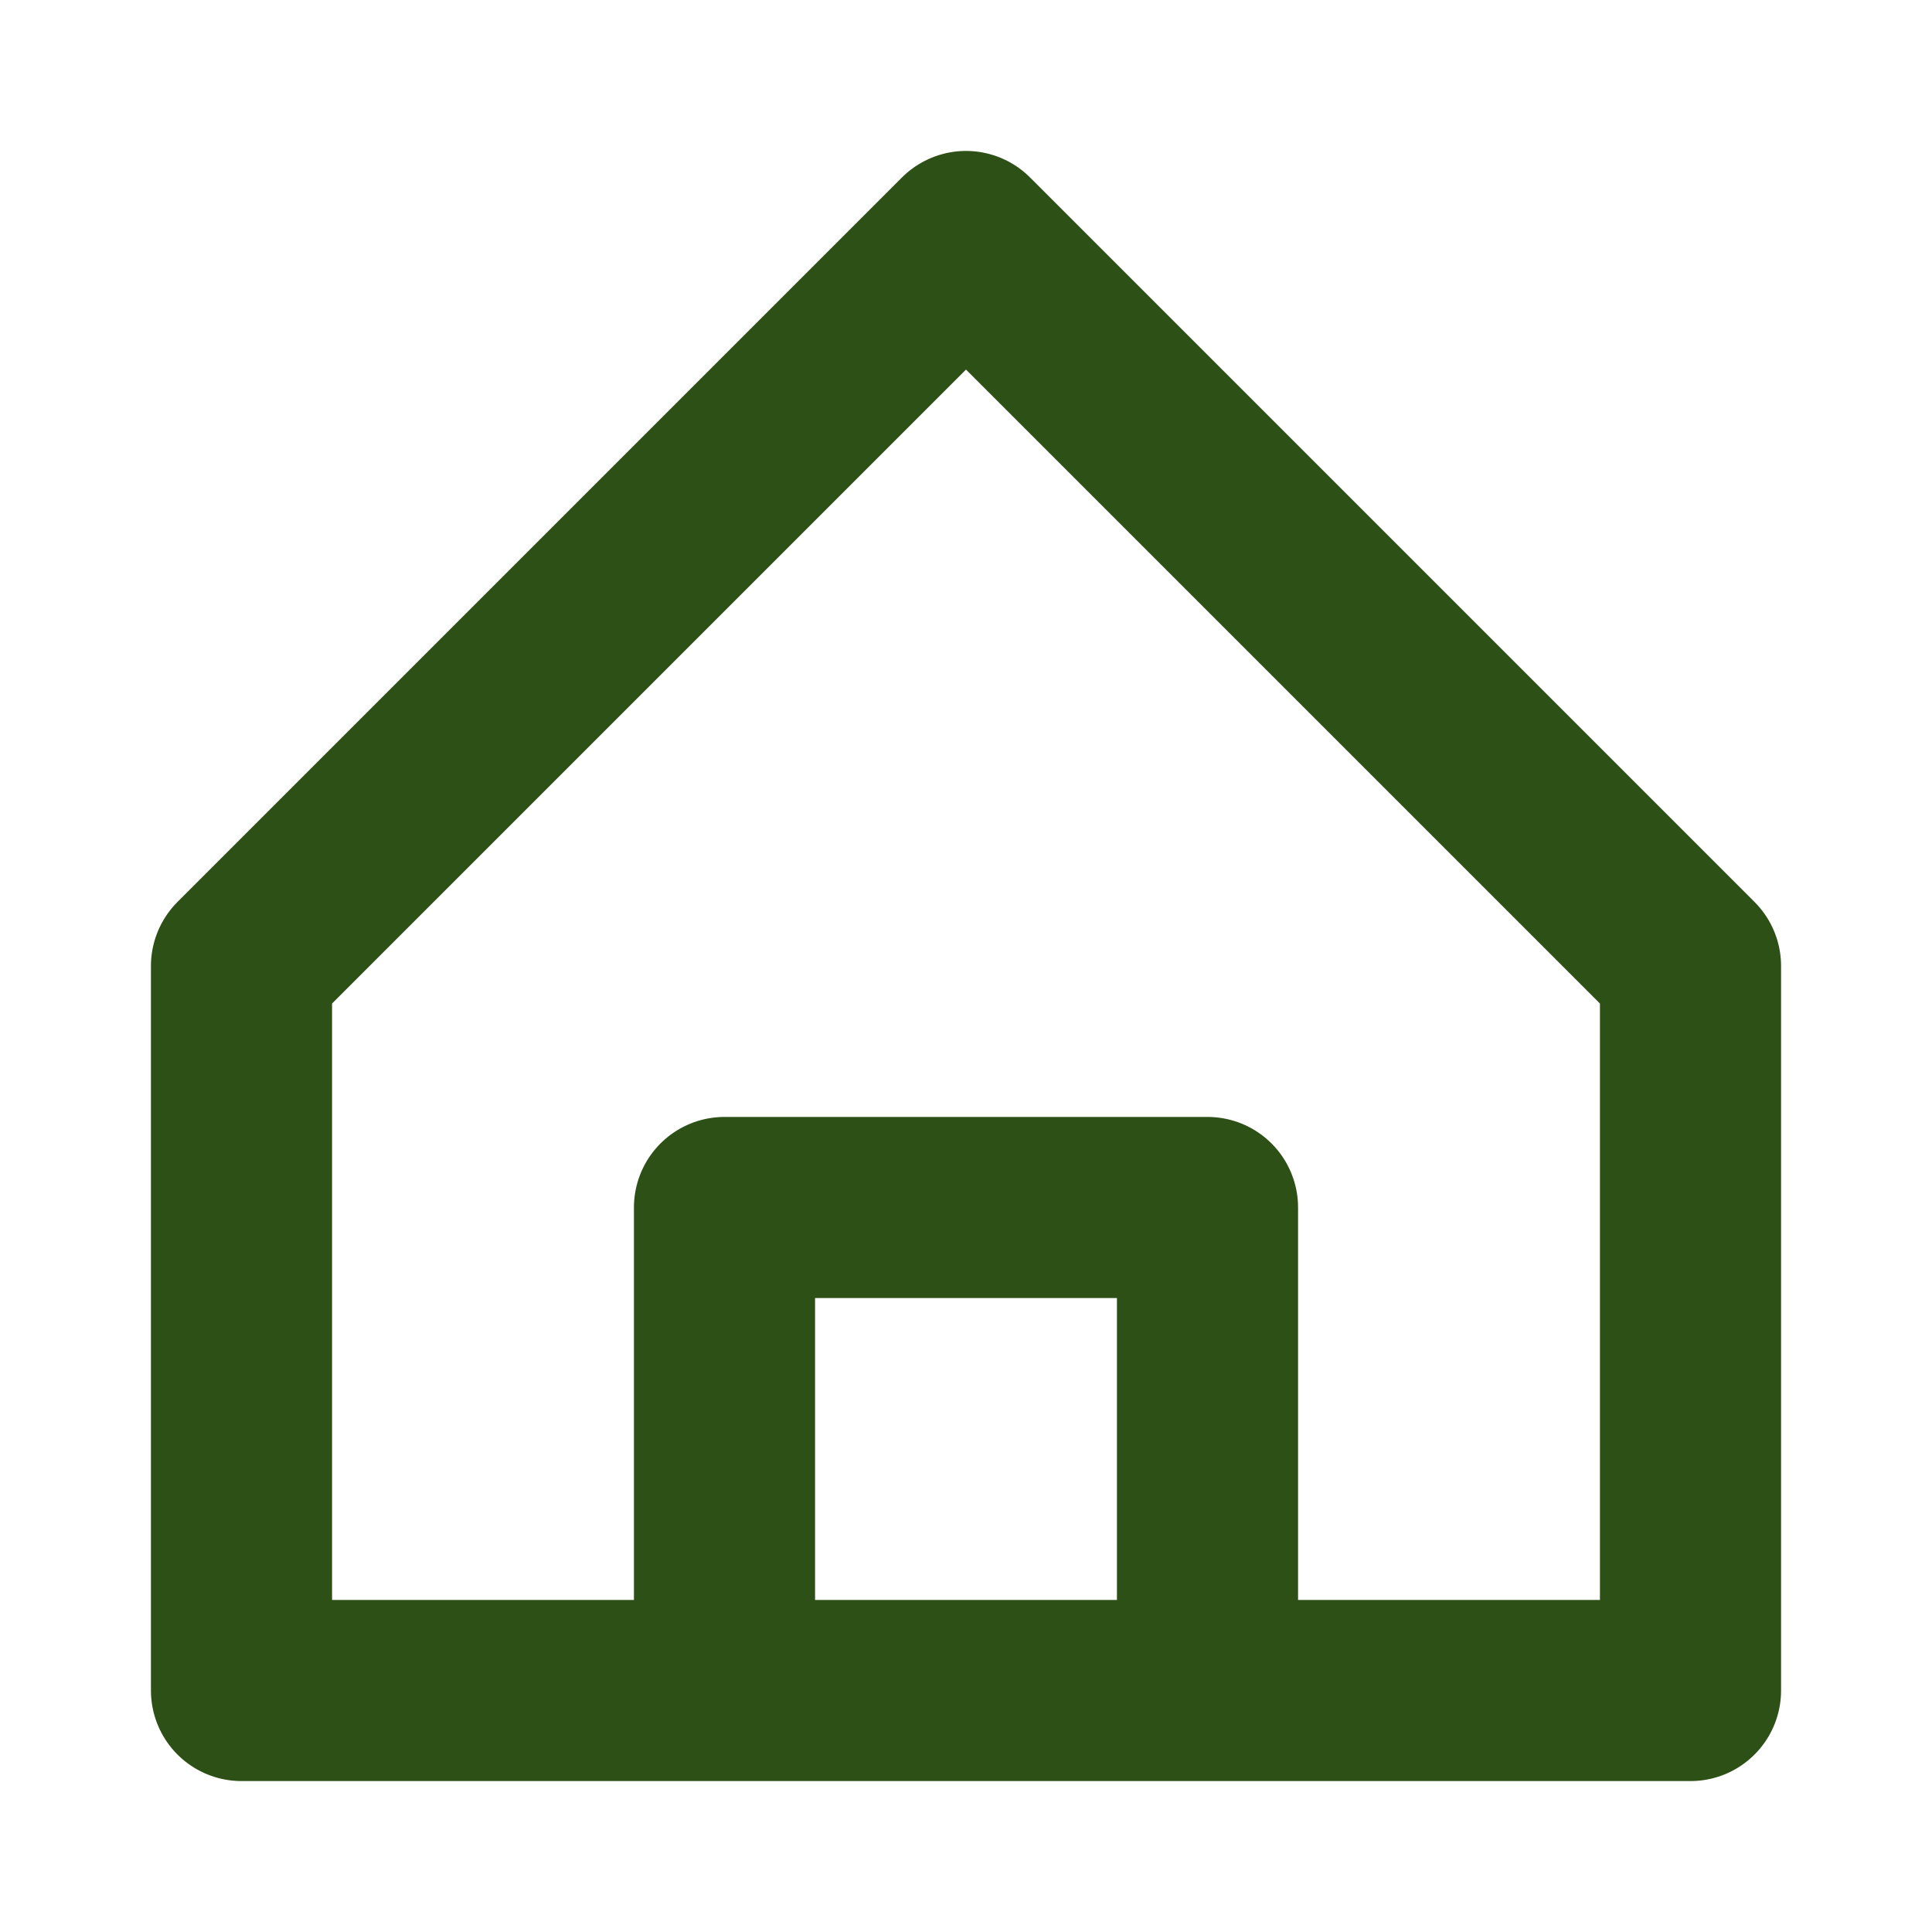
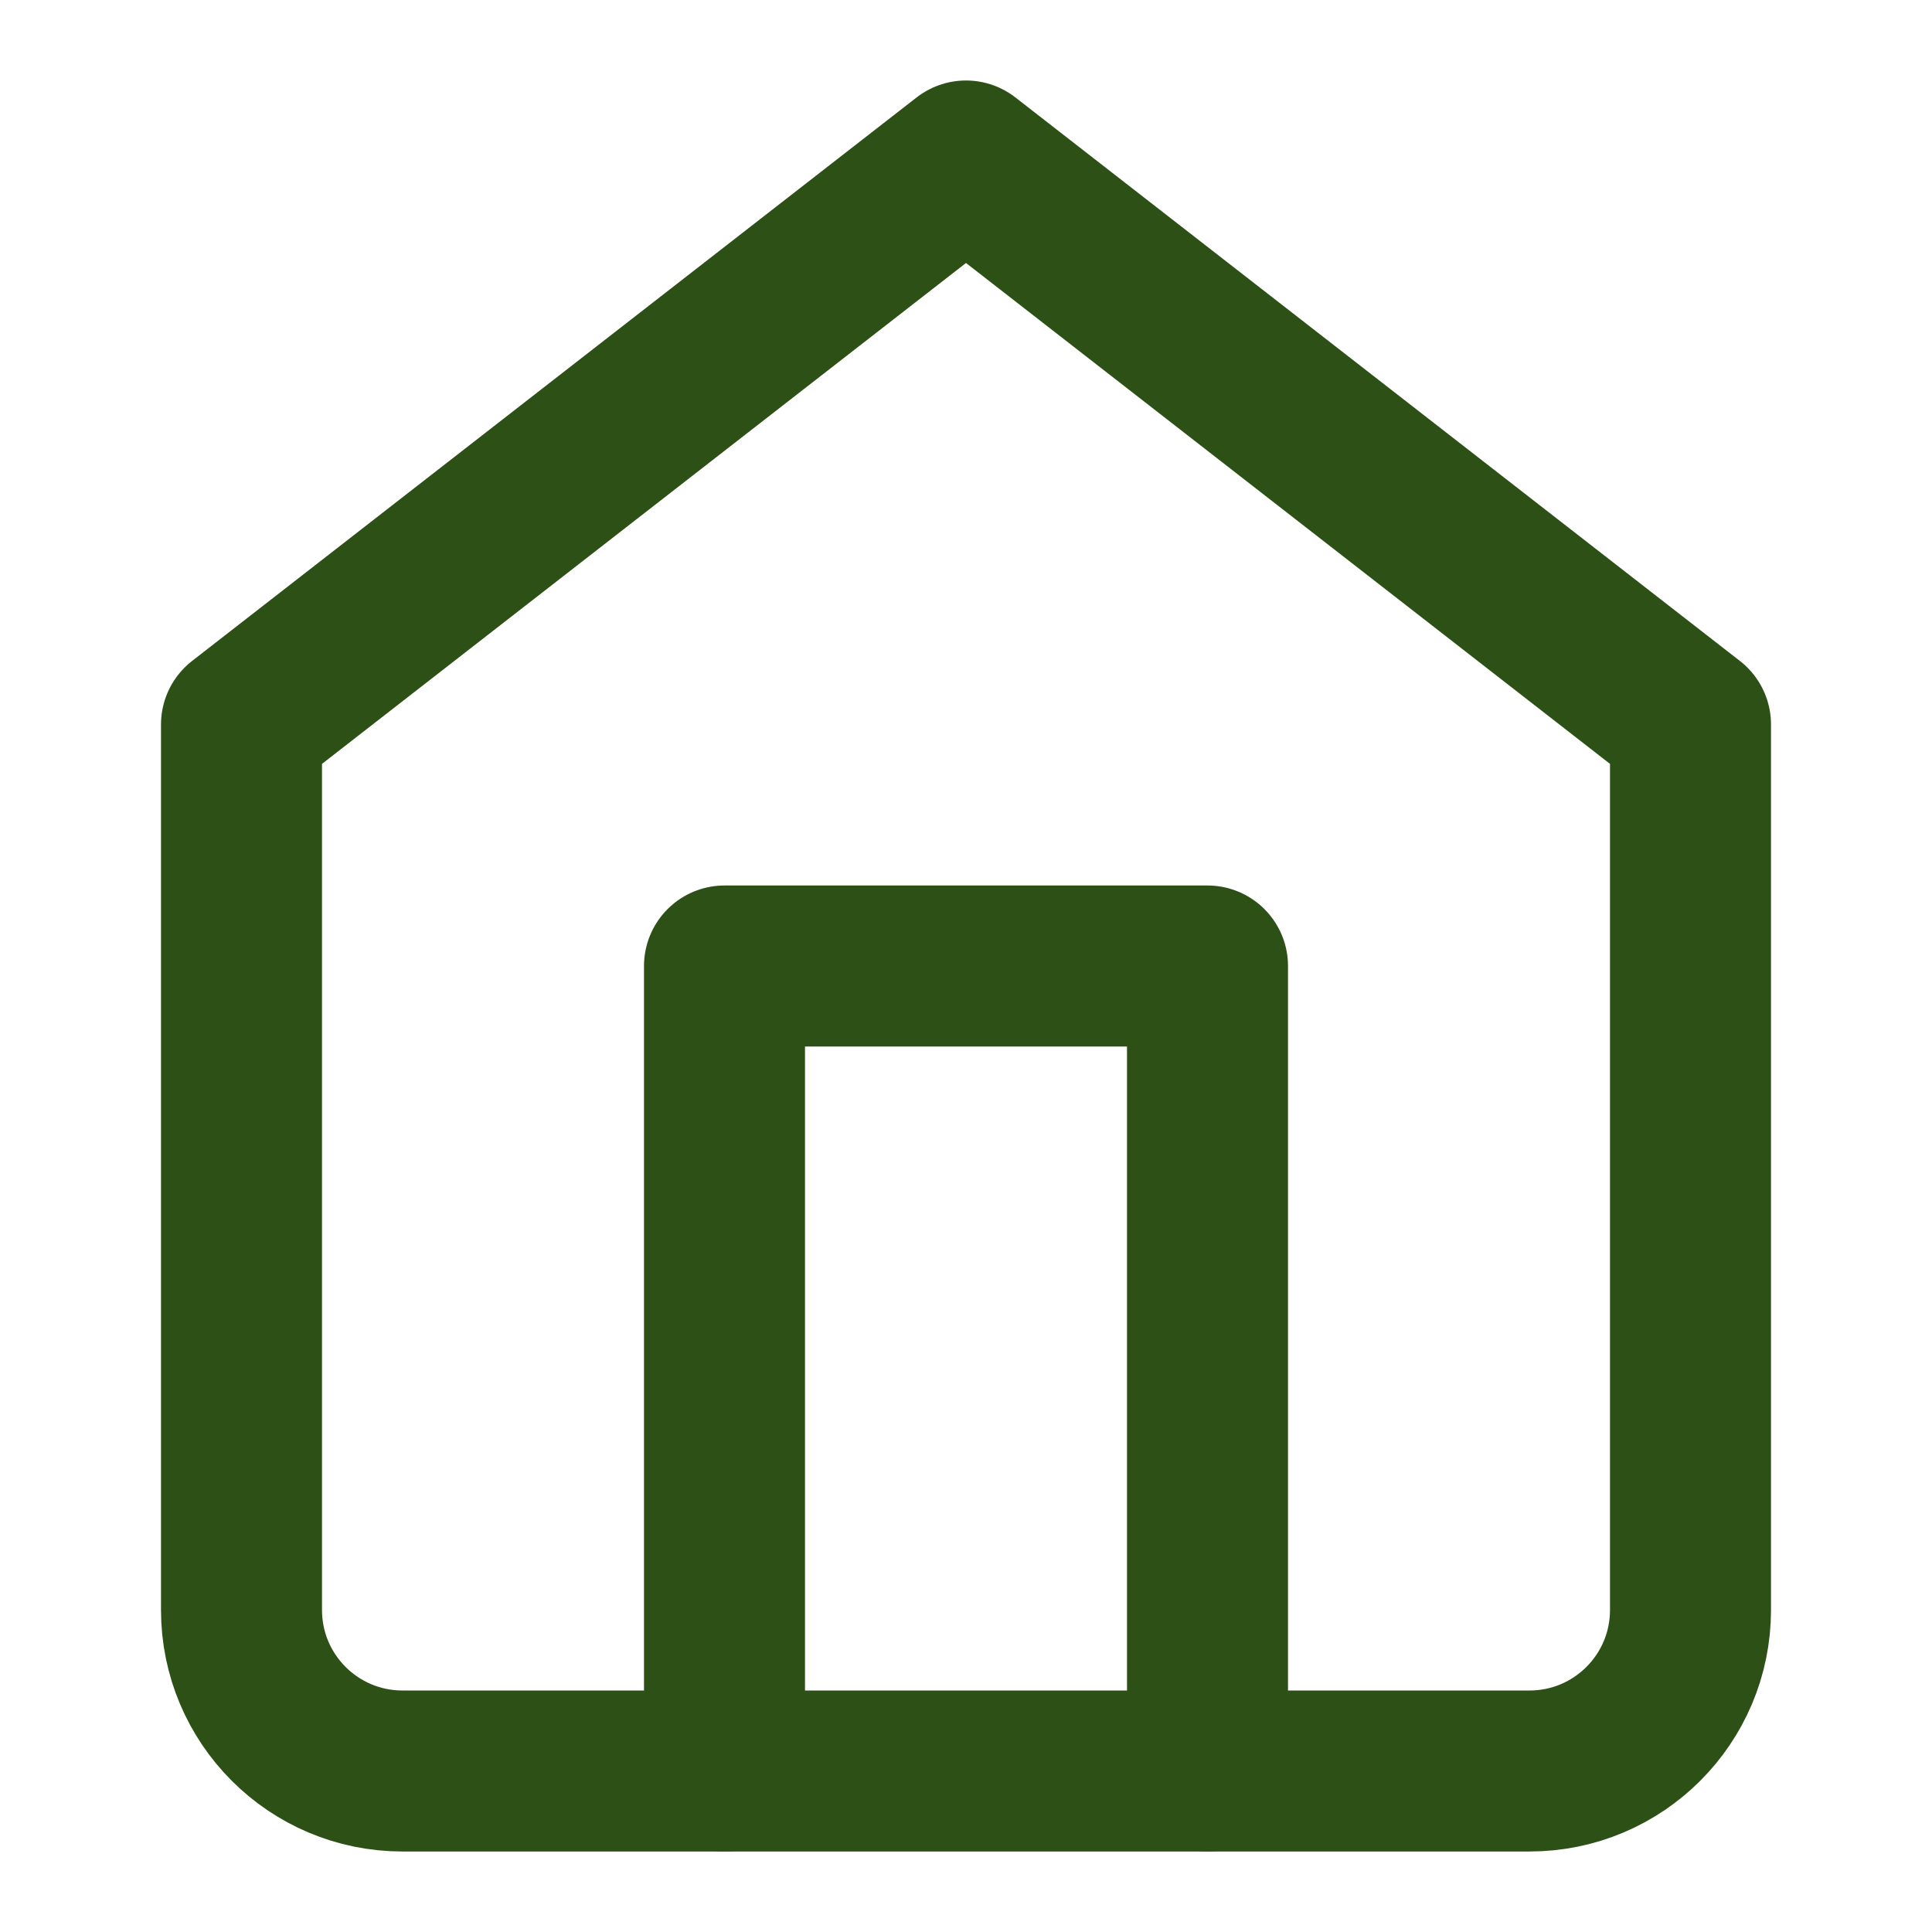
- <svg xmlns="http://www.w3.org/2000/svg" viewBox="0 0 16 16" fill="none">
-   <path d="M2 8l6-6 6 6v6H2V8z" fill="none" stroke="#2d5016" stroke-width="1.5" stroke-linejoin="round" />
-   <path d="M6 14v-4h4v4" fill="none" stroke="#2d5016" stroke-width="1.5" stroke-linejoin="round" />
+ <svg xmlns="http://www.w3.org/2000/svg" viewBox="0 0 24 24" fill="none" stroke="#2d5016" stroke-width="2" stroke-linecap="round" stroke-linejoin="round">
+   <path d="M3 9l9-7 9 7v11a2 2 0 0 1-2 2H5a2 2 0 0 1-2-2z" />
+   <polyline points="9 22 9 12 15 12 15 22" />
</svg>
